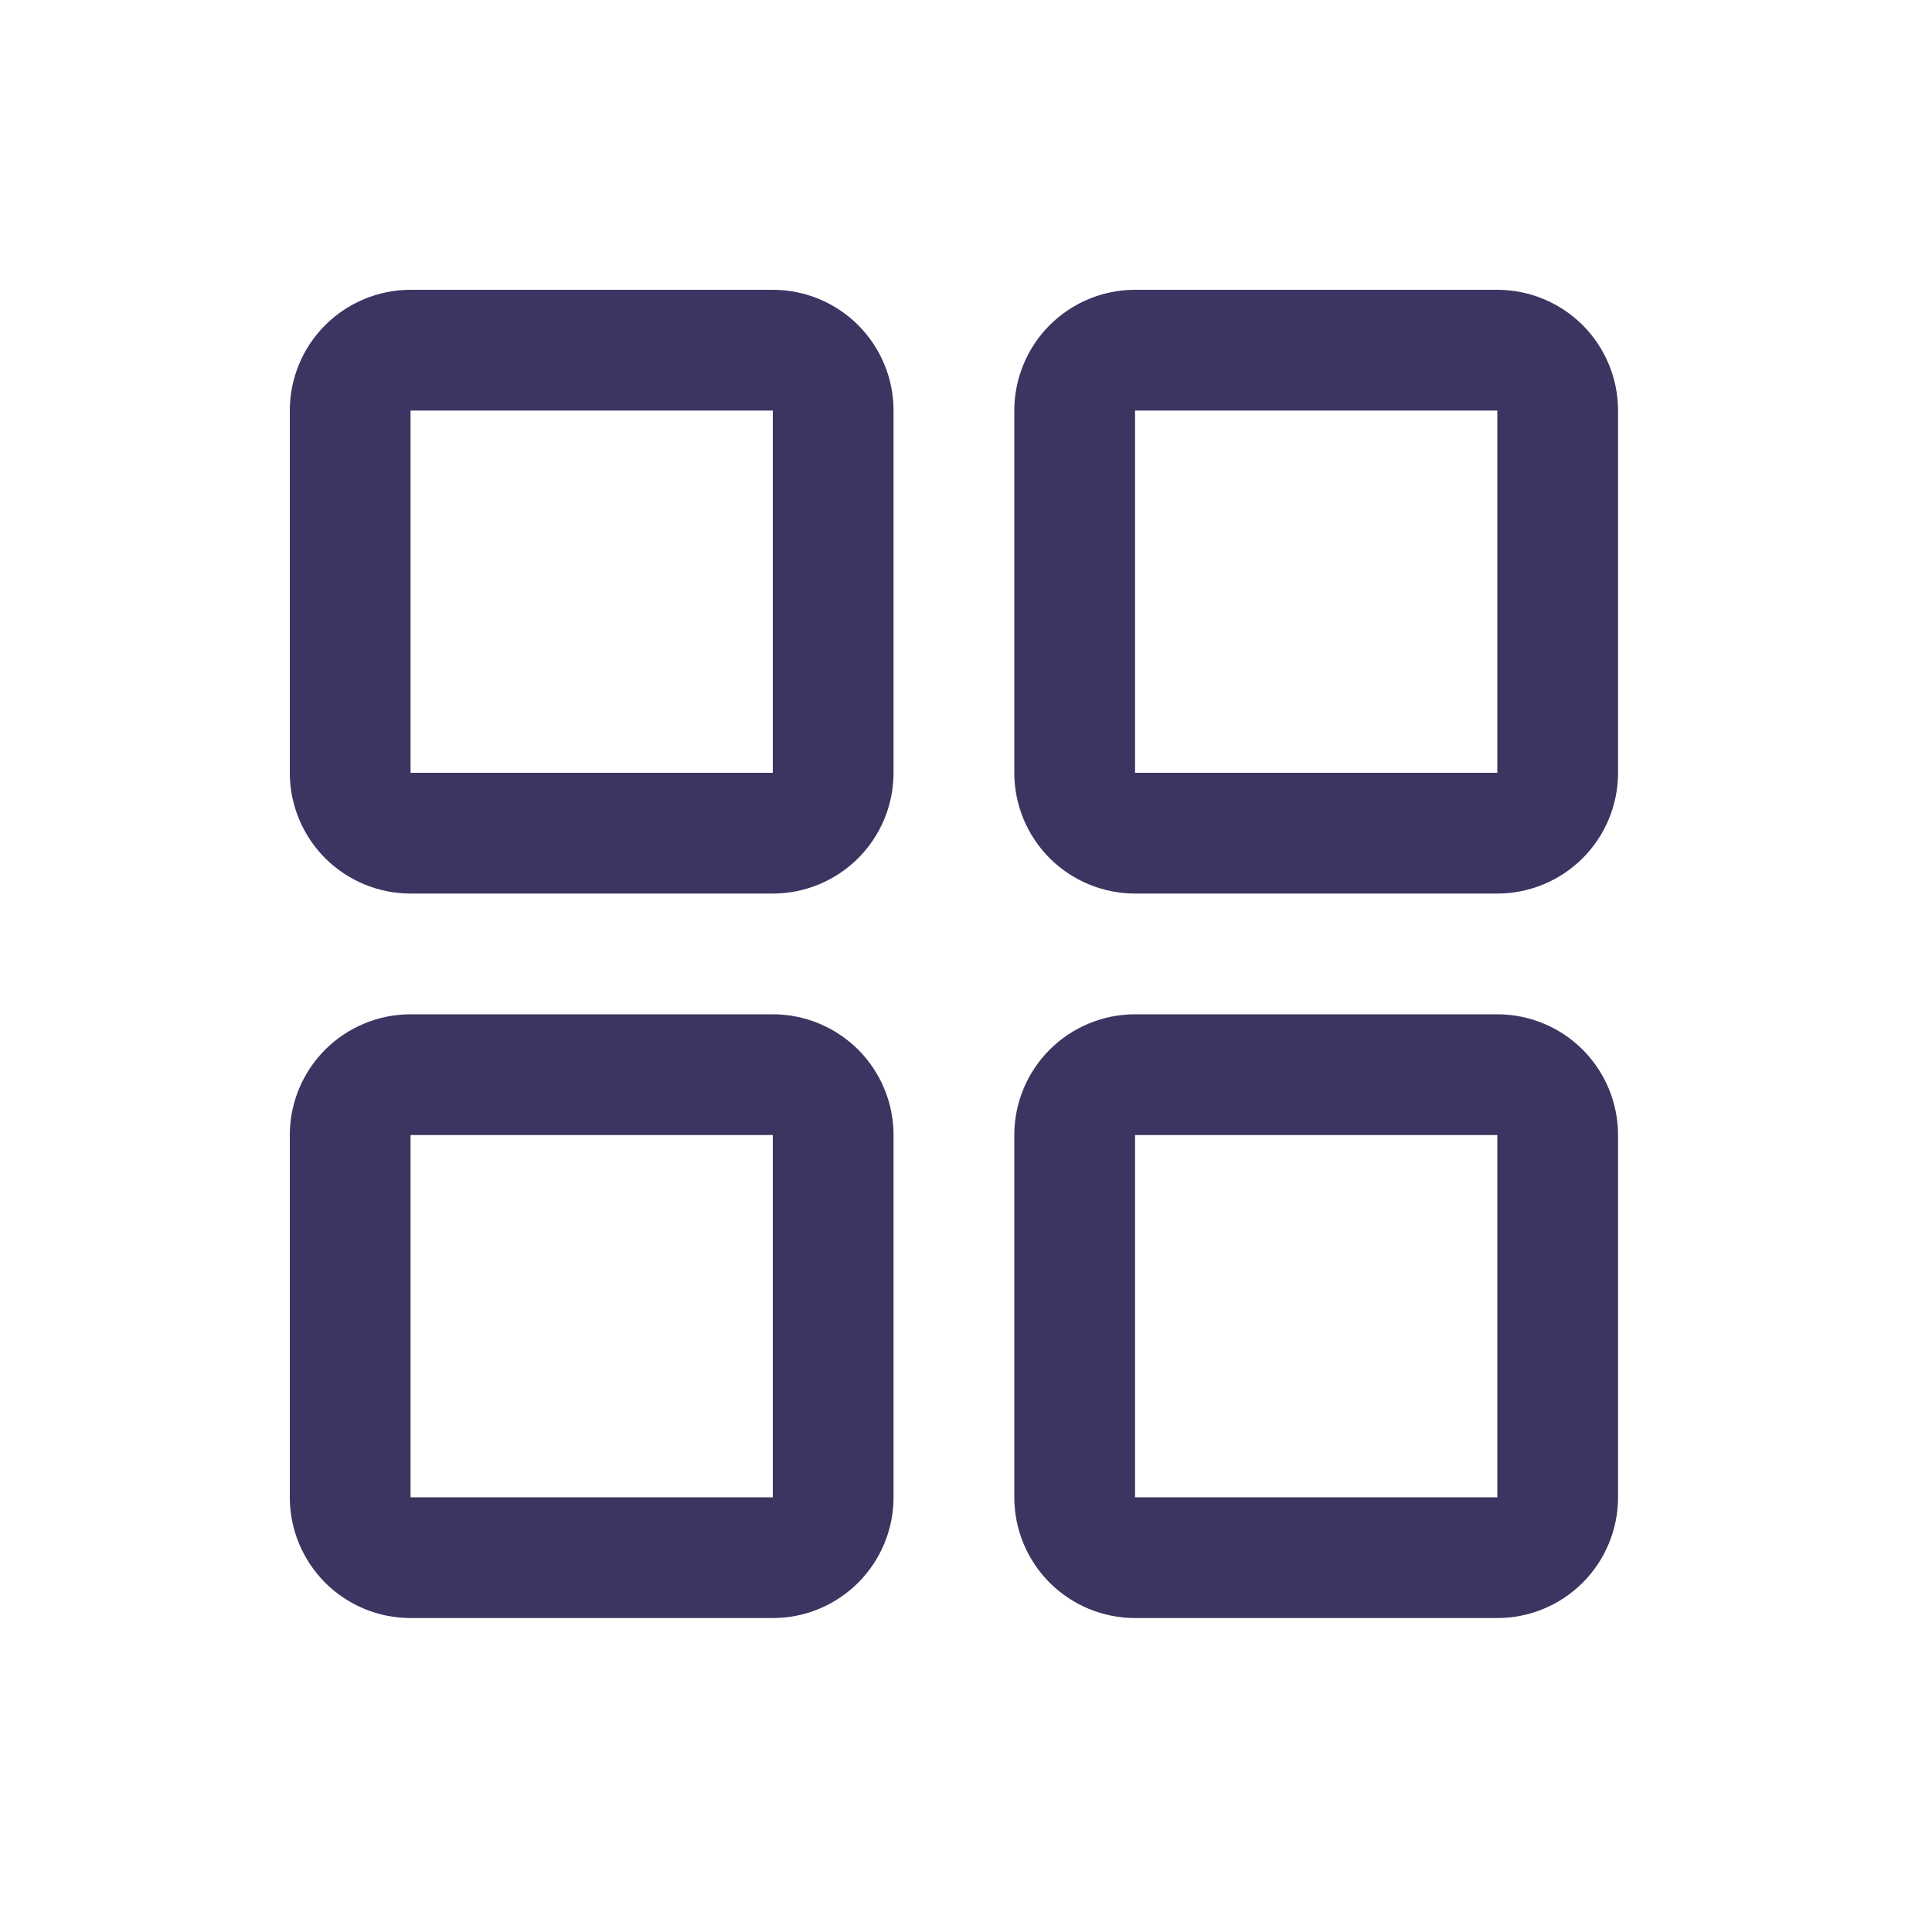
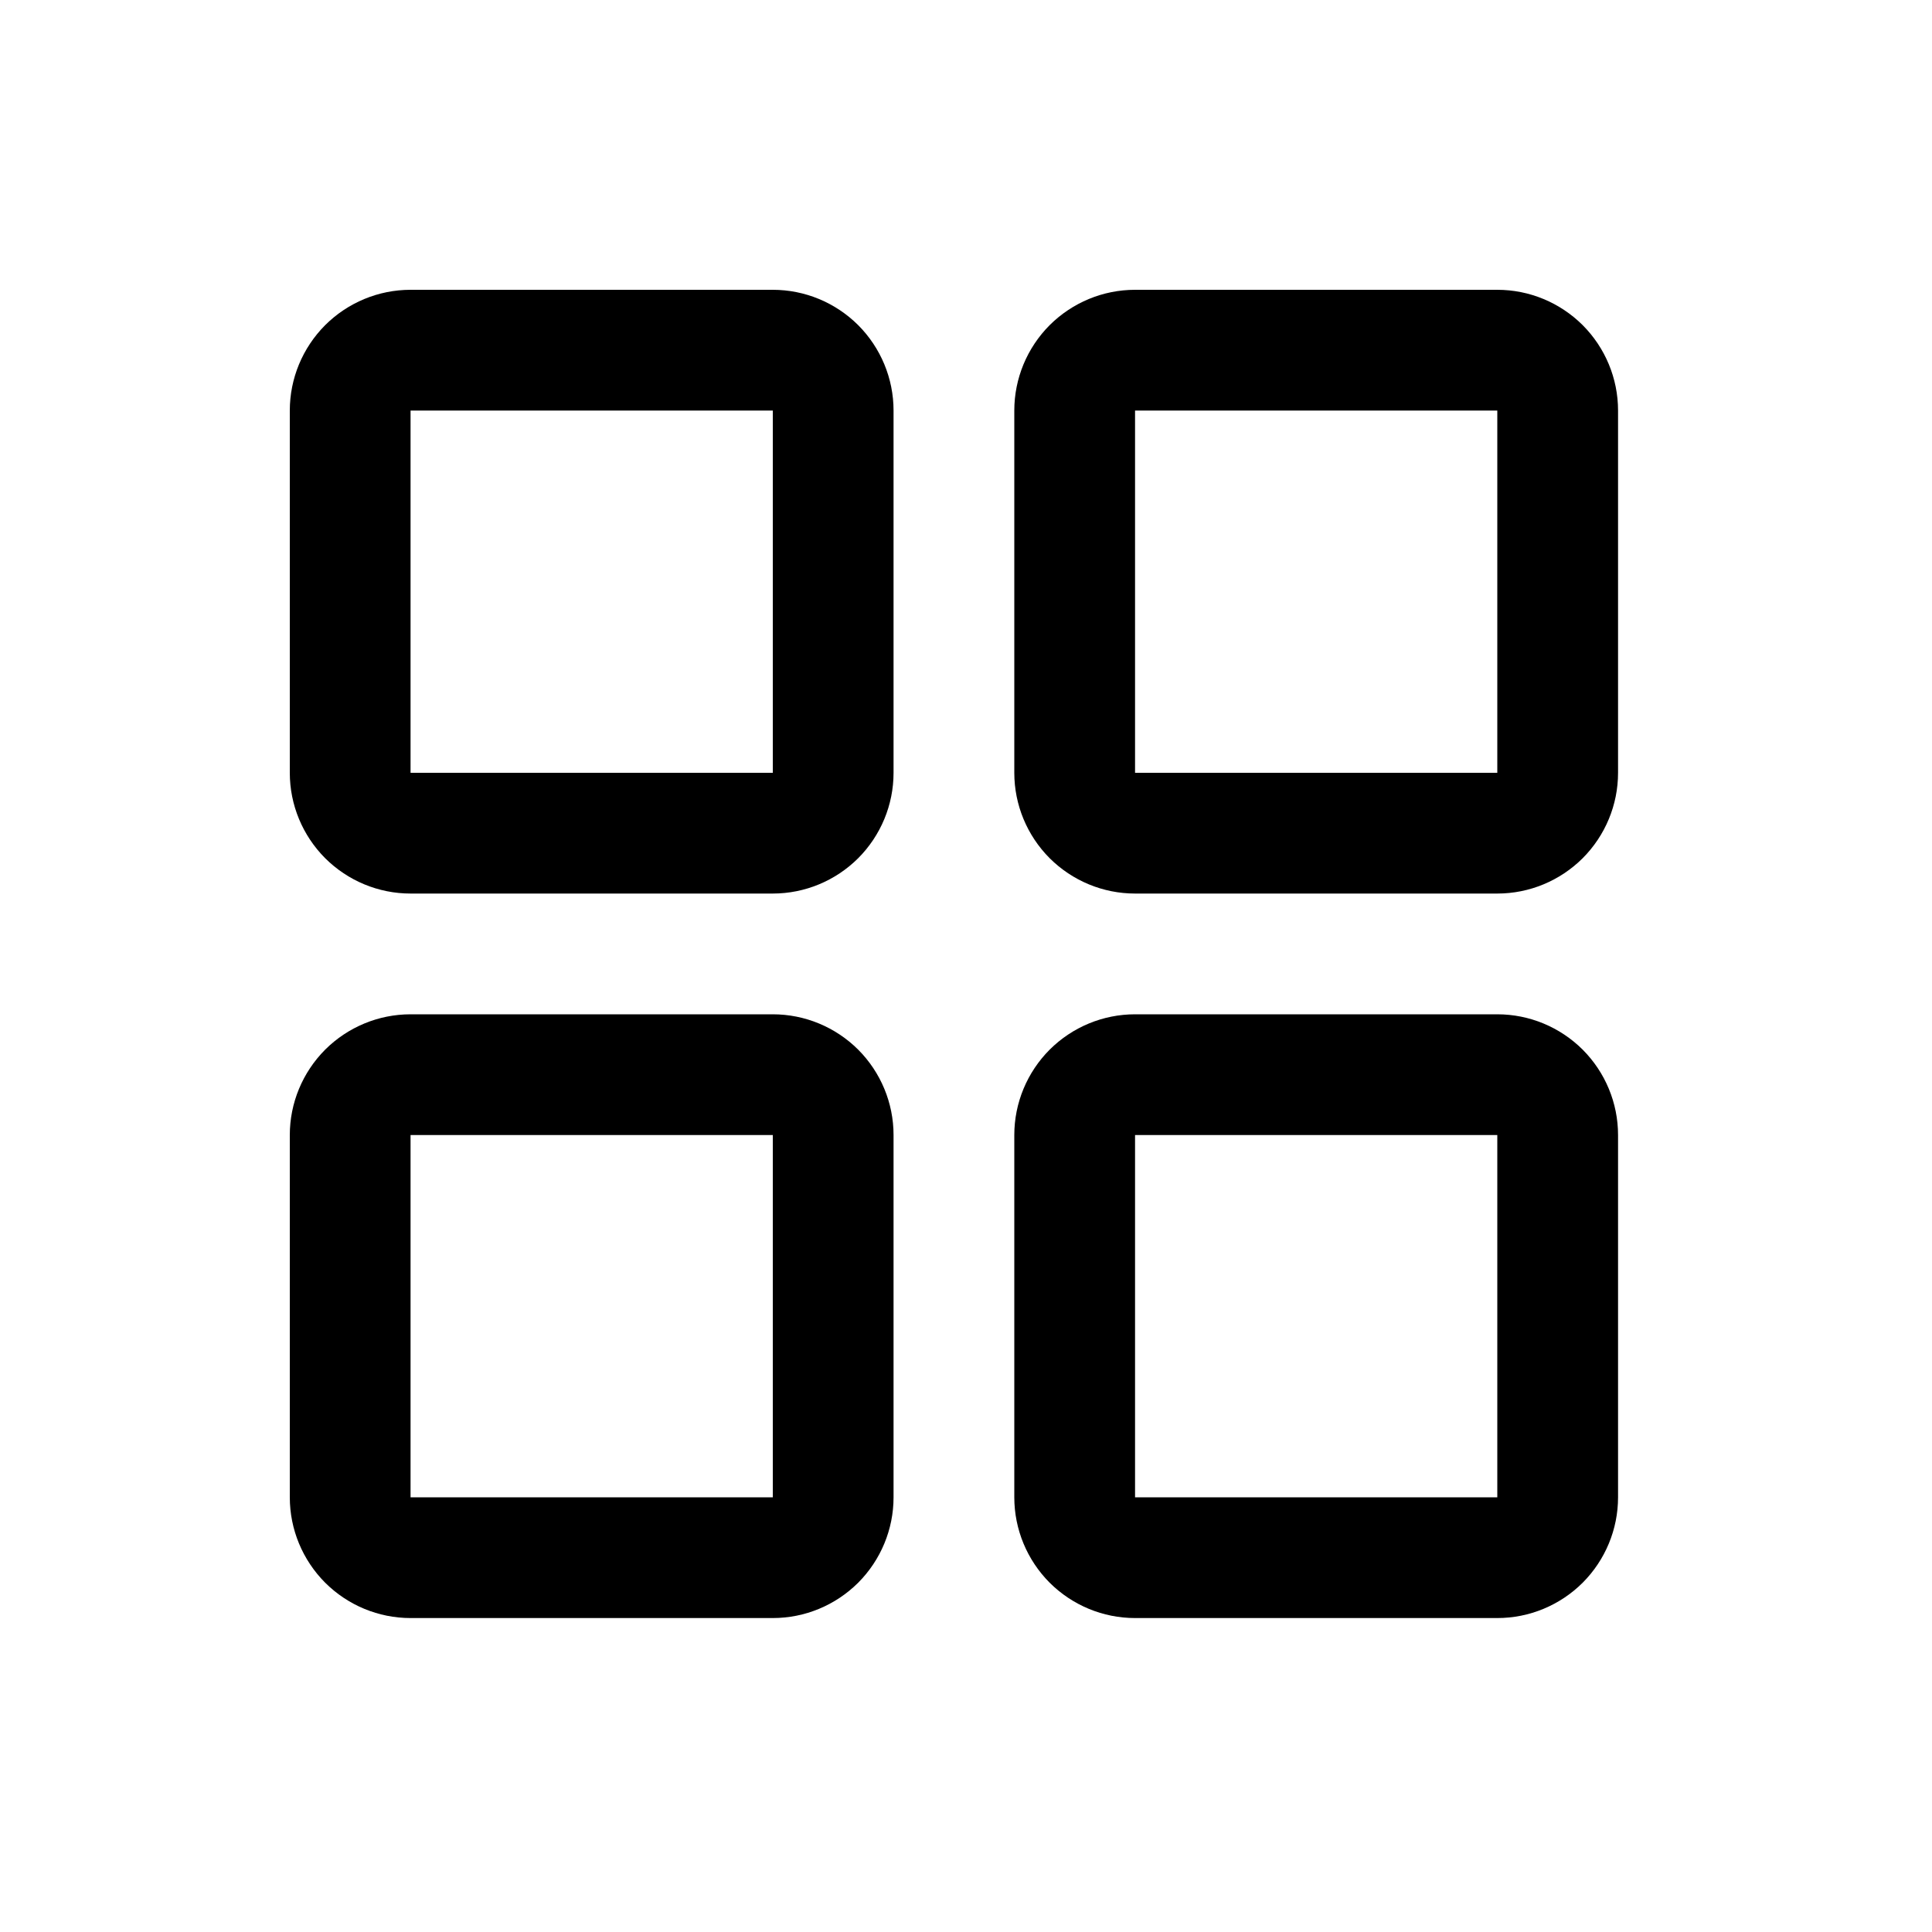
<svg xmlns="http://www.w3.org/2000/svg" width="20" height="20" viewBox="0 0 20 20" fill="none">
-   <path d="M8 3H4.25C3.918 3 3.601 3.132 3.366 3.366C3.132 3.601 3 3.918 3 4.25V8C3 8.332 3.132 8.649 3.366 8.884C3.601 9.118 3.918 9.25 4.25 9.25H8C8.332 9.25 8.649 9.118 8.884 8.884C9.118 8.649 9.25 8.332 9.25 8V4.25C9.25 3.918 9.118 3.601 8.884 3.366C8.649 3.132 8.332 3 8 3ZM8 8H4.25V4.25H8V8ZM15.5 3H11.75C11.418 3 11.101 3.132 10.866 3.366C10.632 3.601 10.5 3.918 10.5 4.25V8C10.5 8.332 10.632 8.649 10.866 8.884C11.101 9.118 11.418 9.25 11.75 9.25H15.5C15.832 9.25 16.149 9.118 16.384 8.884C16.618 8.649 16.75 8.332 16.75 8V4.25C16.75 3.918 16.618 3.601 16.384 3.366C16.149 3.132 15.832 3 15.5 3ZM15.5 8H11.75V4.25H15.5V8ZM8 10.5H4.25C3.918 10.5 3.601 10.632 3.366 10.866C3.132 11.101 3 11.418 3 11.75V15.5C3 15.832 3.132 16.149 3.366 16.384C3.601 16.618 3.918 16.75 4.25 16.75H8C8.332 16.75 8.649 16.618 8.884 16.384C9.118 16.149 9.25 15.832 9.25 15.5V11.75C9.25 11.418 9.118 11.101 8.884 10.866C8.649 10.632 8.332 10.5 8 10.5ZM8 15.5H4.25V11.75H8V15.5ZM15.5 10.5H11.75C11.418 10.5 11.101 10.632 10.866 10.866C10.632 11.101 10.5 11.418 10.5 11.75V15.5C10.5 15.832 10.632 16.149 10.866 16.384C11.101 16.618 11.418 16.75 11.75 16.75H15.5C15.832 16.75 16.149 16.618 16.384 16.384C16.618 16.149 16.75 15.832 16.75 15.5V11.75C16.75 11.418 16.618 11.101 16.384 10.866C16.149 10.632 15.832 10.5 15.5 10.5ZM15.5 15.5H11.75V11.75H15.5V15.5Z" fill="#3B3561" />
+   <path d="M8 3H4.25C3.918 3 3.601 3.132 3.366 3.366C3.132 3.601 3 3.918 3 4.25V8C3 8.332 3.132 8.649 3.366 8.884C3.601 9.118 3.918 9.25 4.25 9.25H8C8.332 9.25 8.649 9.118 8.884 8.884C9.118 8.649 9.25 8.332 9.25 8V4.25C9.25 3.918 9.118 3.601 8.884 3.366C8.649 3.132 8.332 3 8 3ZM8 8H4.25V4.25H8V8ZM15.5 3H11.75C11.418 3 11.101 3.132 10.866 3.366C10.632 3.601 10.5 3.918 10.5 4.25V8C10.5 8.332 10.632 8.649 10.866 8.884C11.101 9.118 11.418 9.25 11.75 9.25H15.5C15.832 9.25 16.149 9.118 16.384 8.884C16.618 8.649 16.75 8.332 16.75 8V4.25C16.75 3.918 16.618 3.601 16.384 3.366C16.149 3.132 15.832 3 15.5 3ZM15.5 8H11.75V4.25H15.5V8ZM8 10.5H4.25C3.918 10.5 3.601 10.632 3.366 10.866C3.132 11.101 3 11.418 3 11.75V15.5C3 15.832 3.132 16.149 3.366 16.384C3.601 16.618 3.918 16.75 4.25 16.75H8C8.332 16.75 8.649 16.618 8.884 16.384C9.118 16.149 9.25 15.832 9.25 15.5V11.75C9.25 11.418 9.118 11.101 8.884 10.866C8.649 10.632 8.332 10.5 8 10.5ZM8 15.5H4.25V11.75H8V15.5ZM15.5 10.5H11.75C11.418 10.5 11.101 10.632 10.866 10.866C10.632 11.101 10.5 11.418 10.5 11.75V15.5C10.5 15.832 10.632 16.149 10.866 16.384C11.101 16.618 11.418 16.75 11.75 16.75H15.5C15.832 16.75 16.149 16.618 16.384 16.384C16.618 16.149 16.75 15.832 16.75 15.5V11.75C16.75 11.418 16.618 11.101 16.384 10.866C16.149 10.632 15.832 10.5 15.5 10.5ZM15.5 15.5H11.75V11.75H15.5V15.5Z" fill="currentColor" />
</svg>
